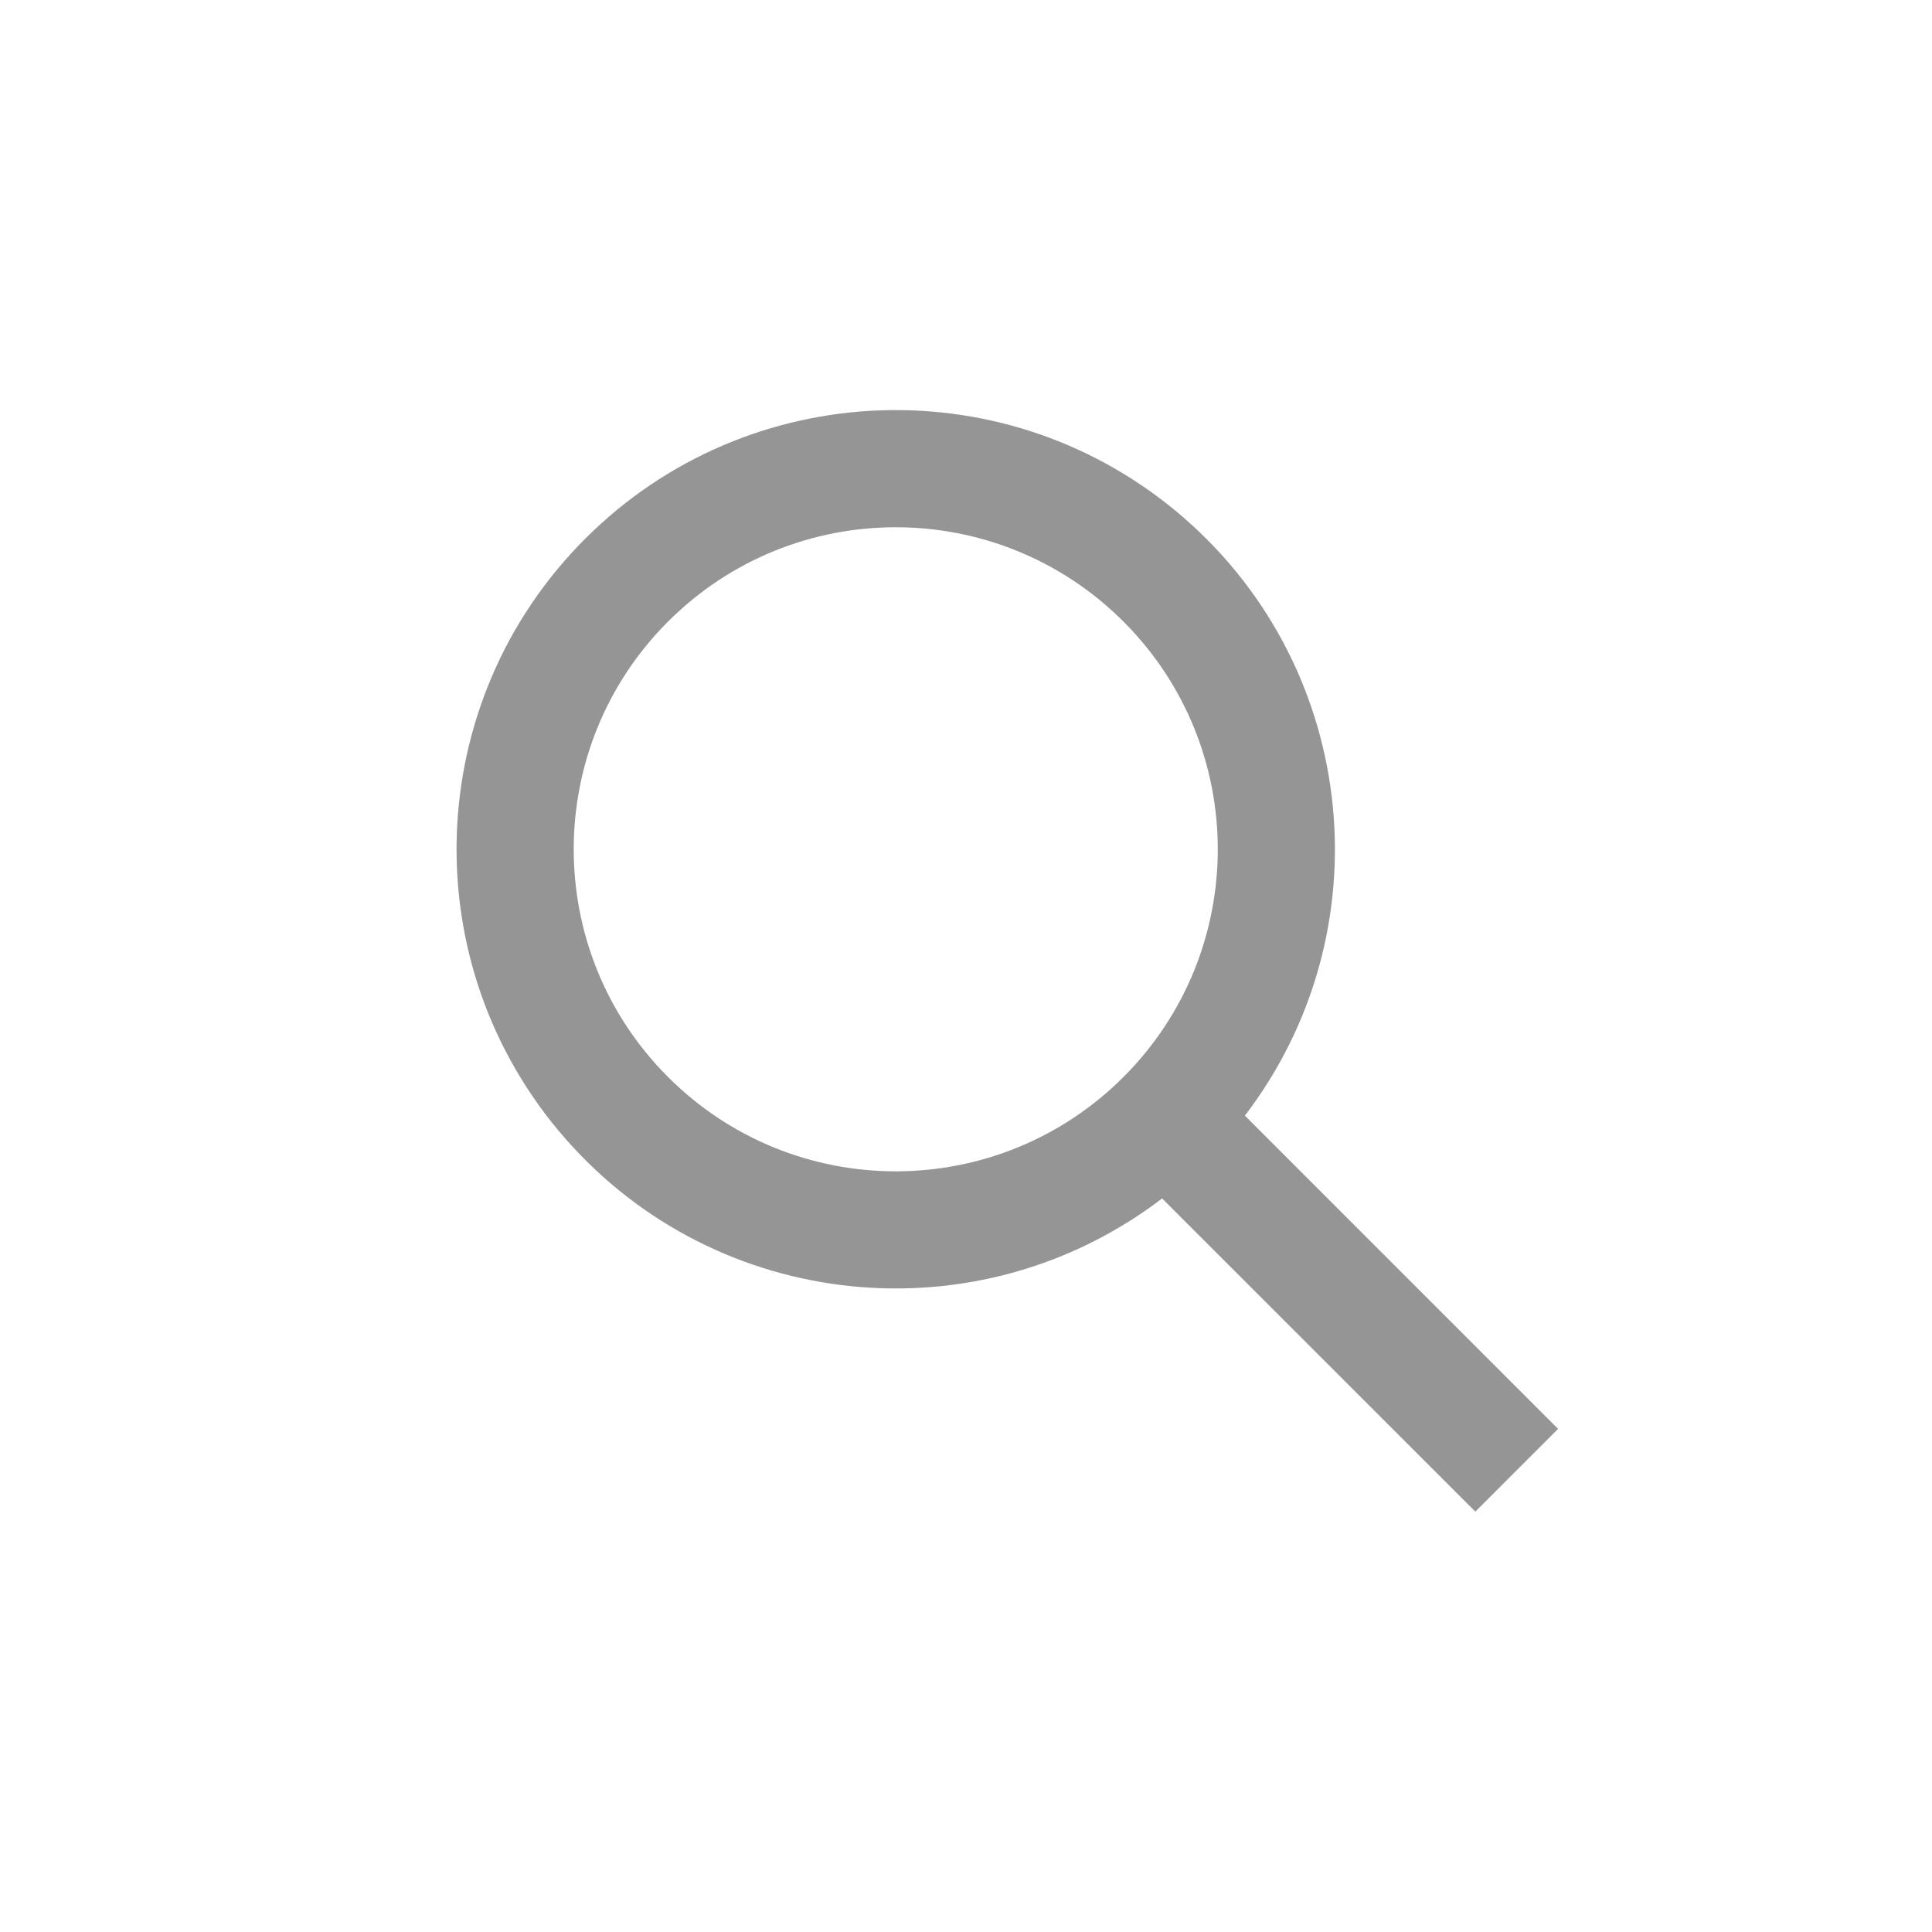
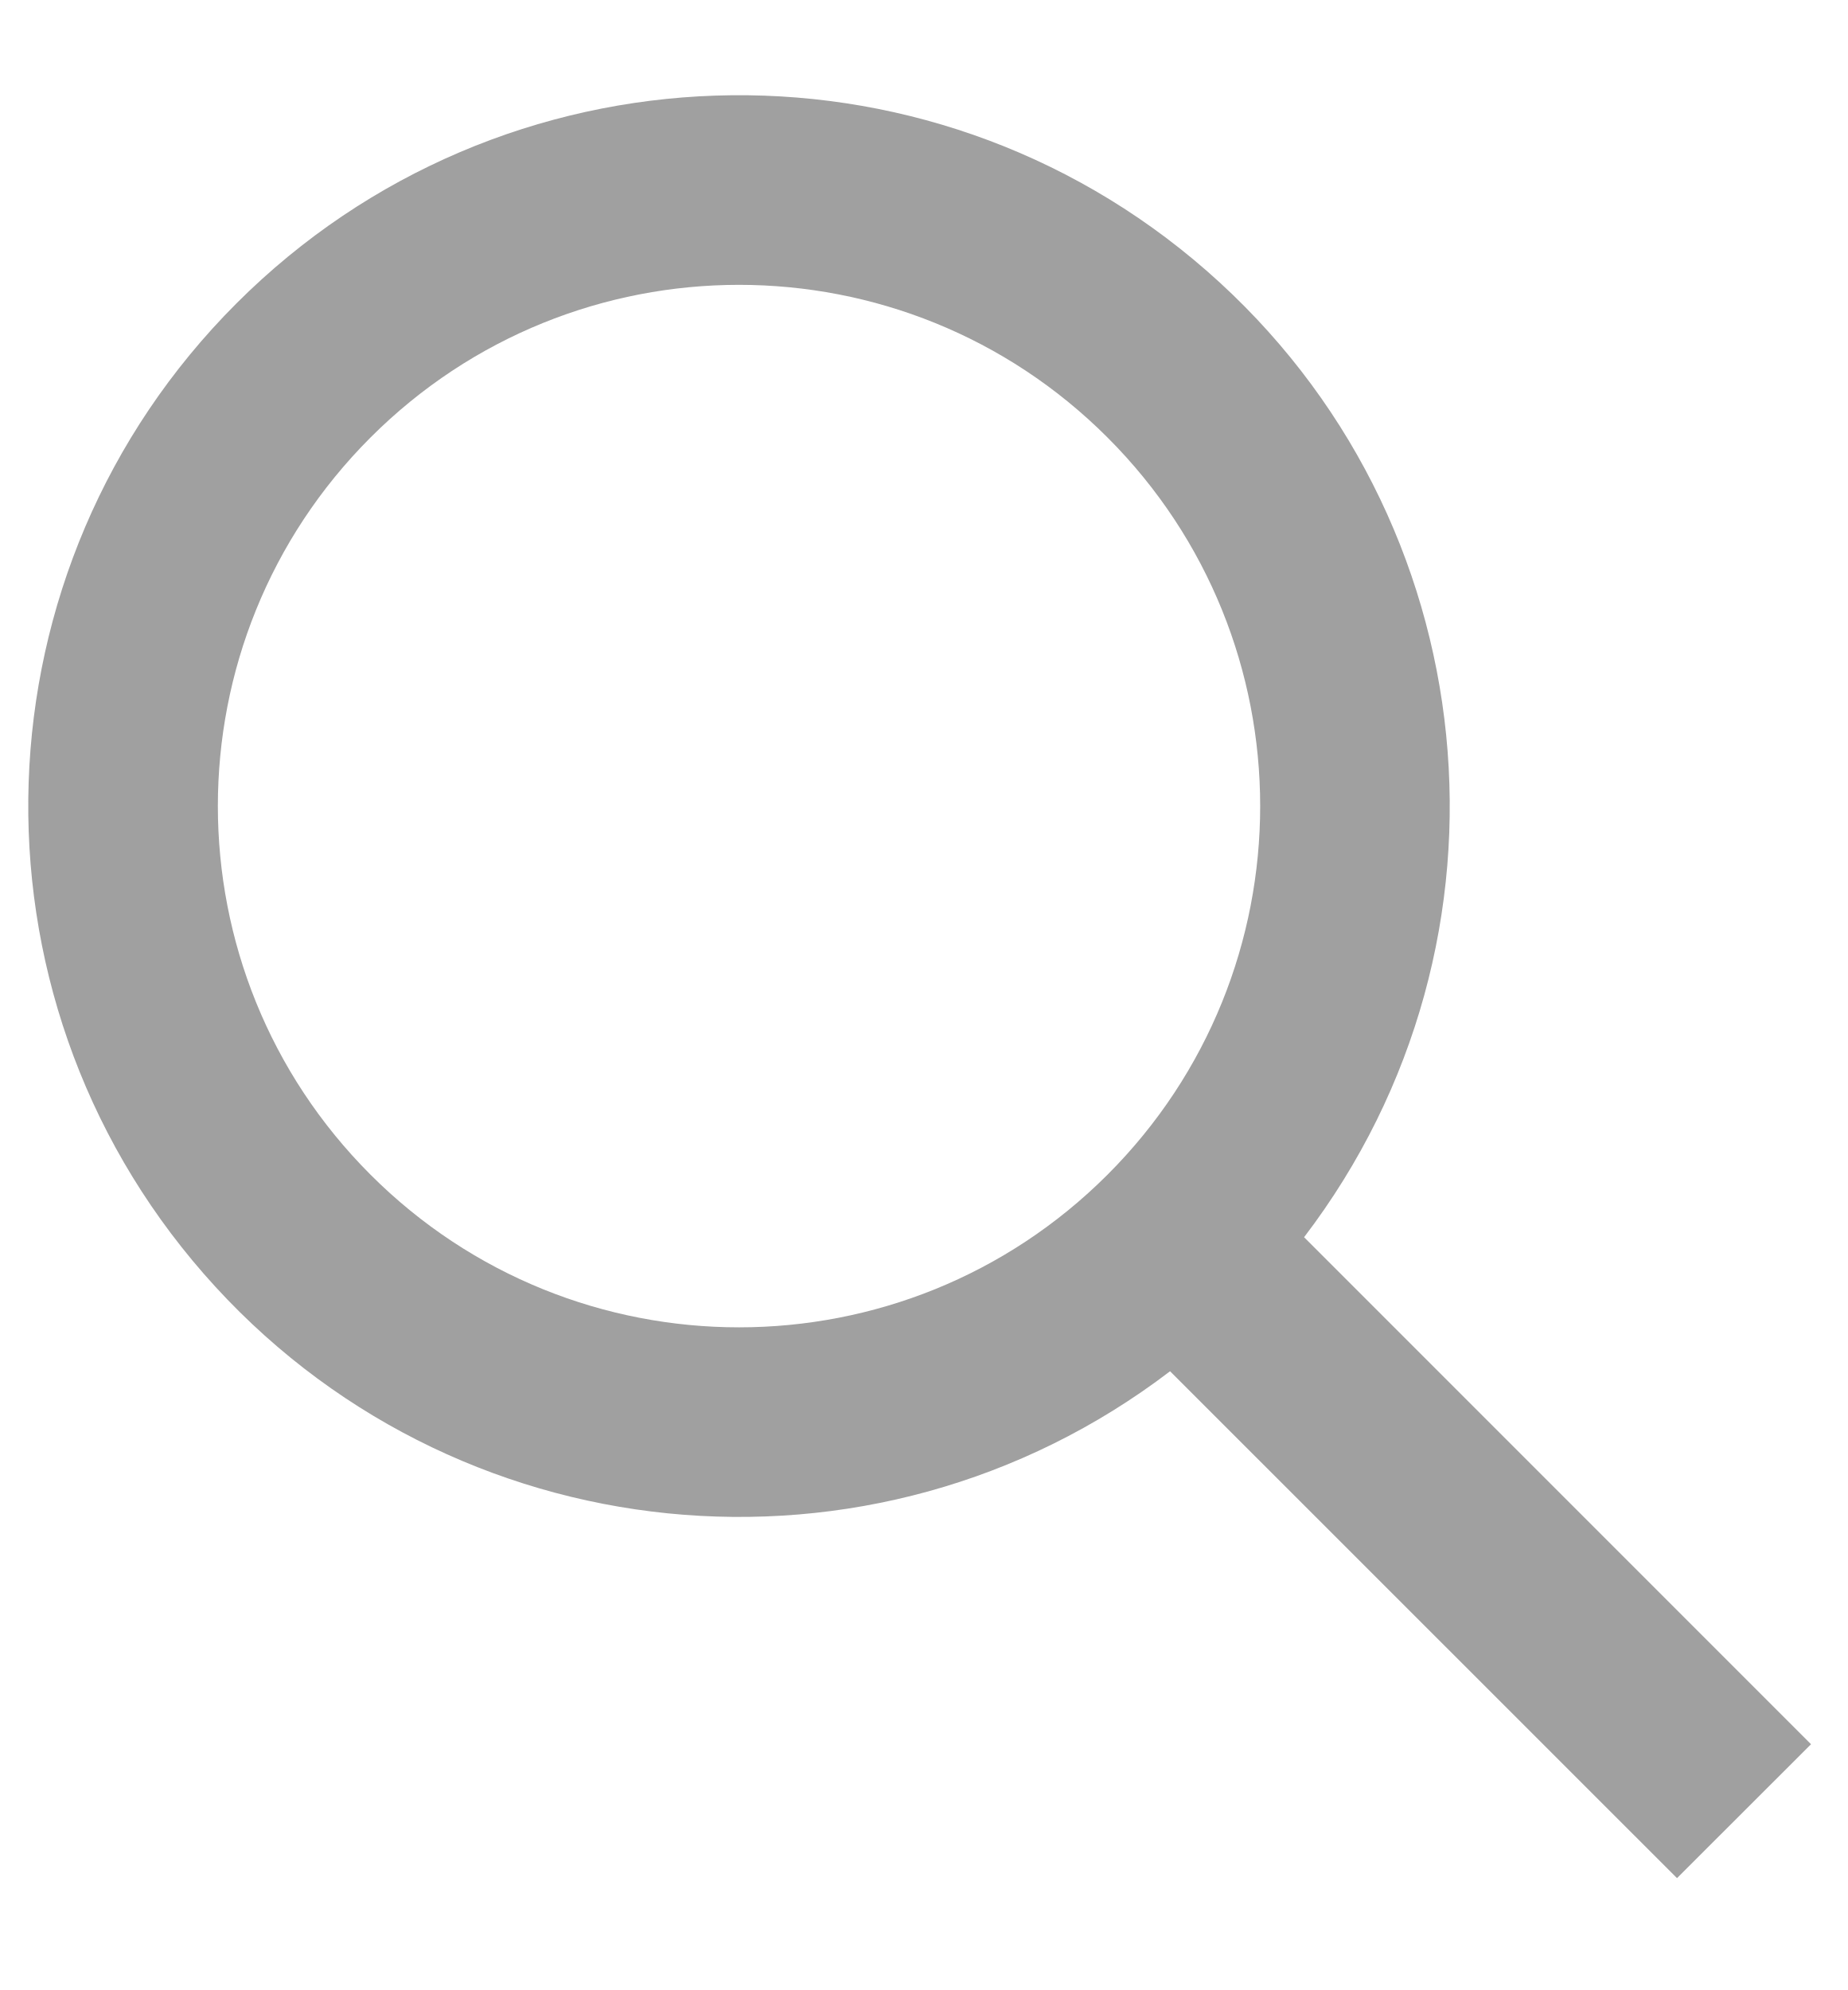
- <svg xmlns="http://www.w3.org/2000/svg" width="22" height="22" fill="none">
-   <path fill-rule="evenodd" clip-rule="evenodd" d="M12.793 12.264a3.667 3.667 0 1 1-5.186-5.186 3.667 3.667 0 0 1 5.186 5.186Zm.44 1.383a5.001 5.001 0 1 1 .943-.943l3.566 3.567-.942.942-3.567-3.566Z" fill="#959595" />
+ <svg xmlns="http://www.w3.org/2000/svg" width="13" height="14" fill="none">
+   <path fill-rule="evenodd" clip-rule="evenodd" d="M7.793 8.264a3.667 3.667 0 1 1-5.186-5.186 3.667 3.667 0 0 1 5.186 5.186Zm.44 1.383a5.001 5.001 0 1 1 .943-.943l3.567 3.567-.943.942-3.567-3.566Z" fill="#A0A0A0" />
</svg>
